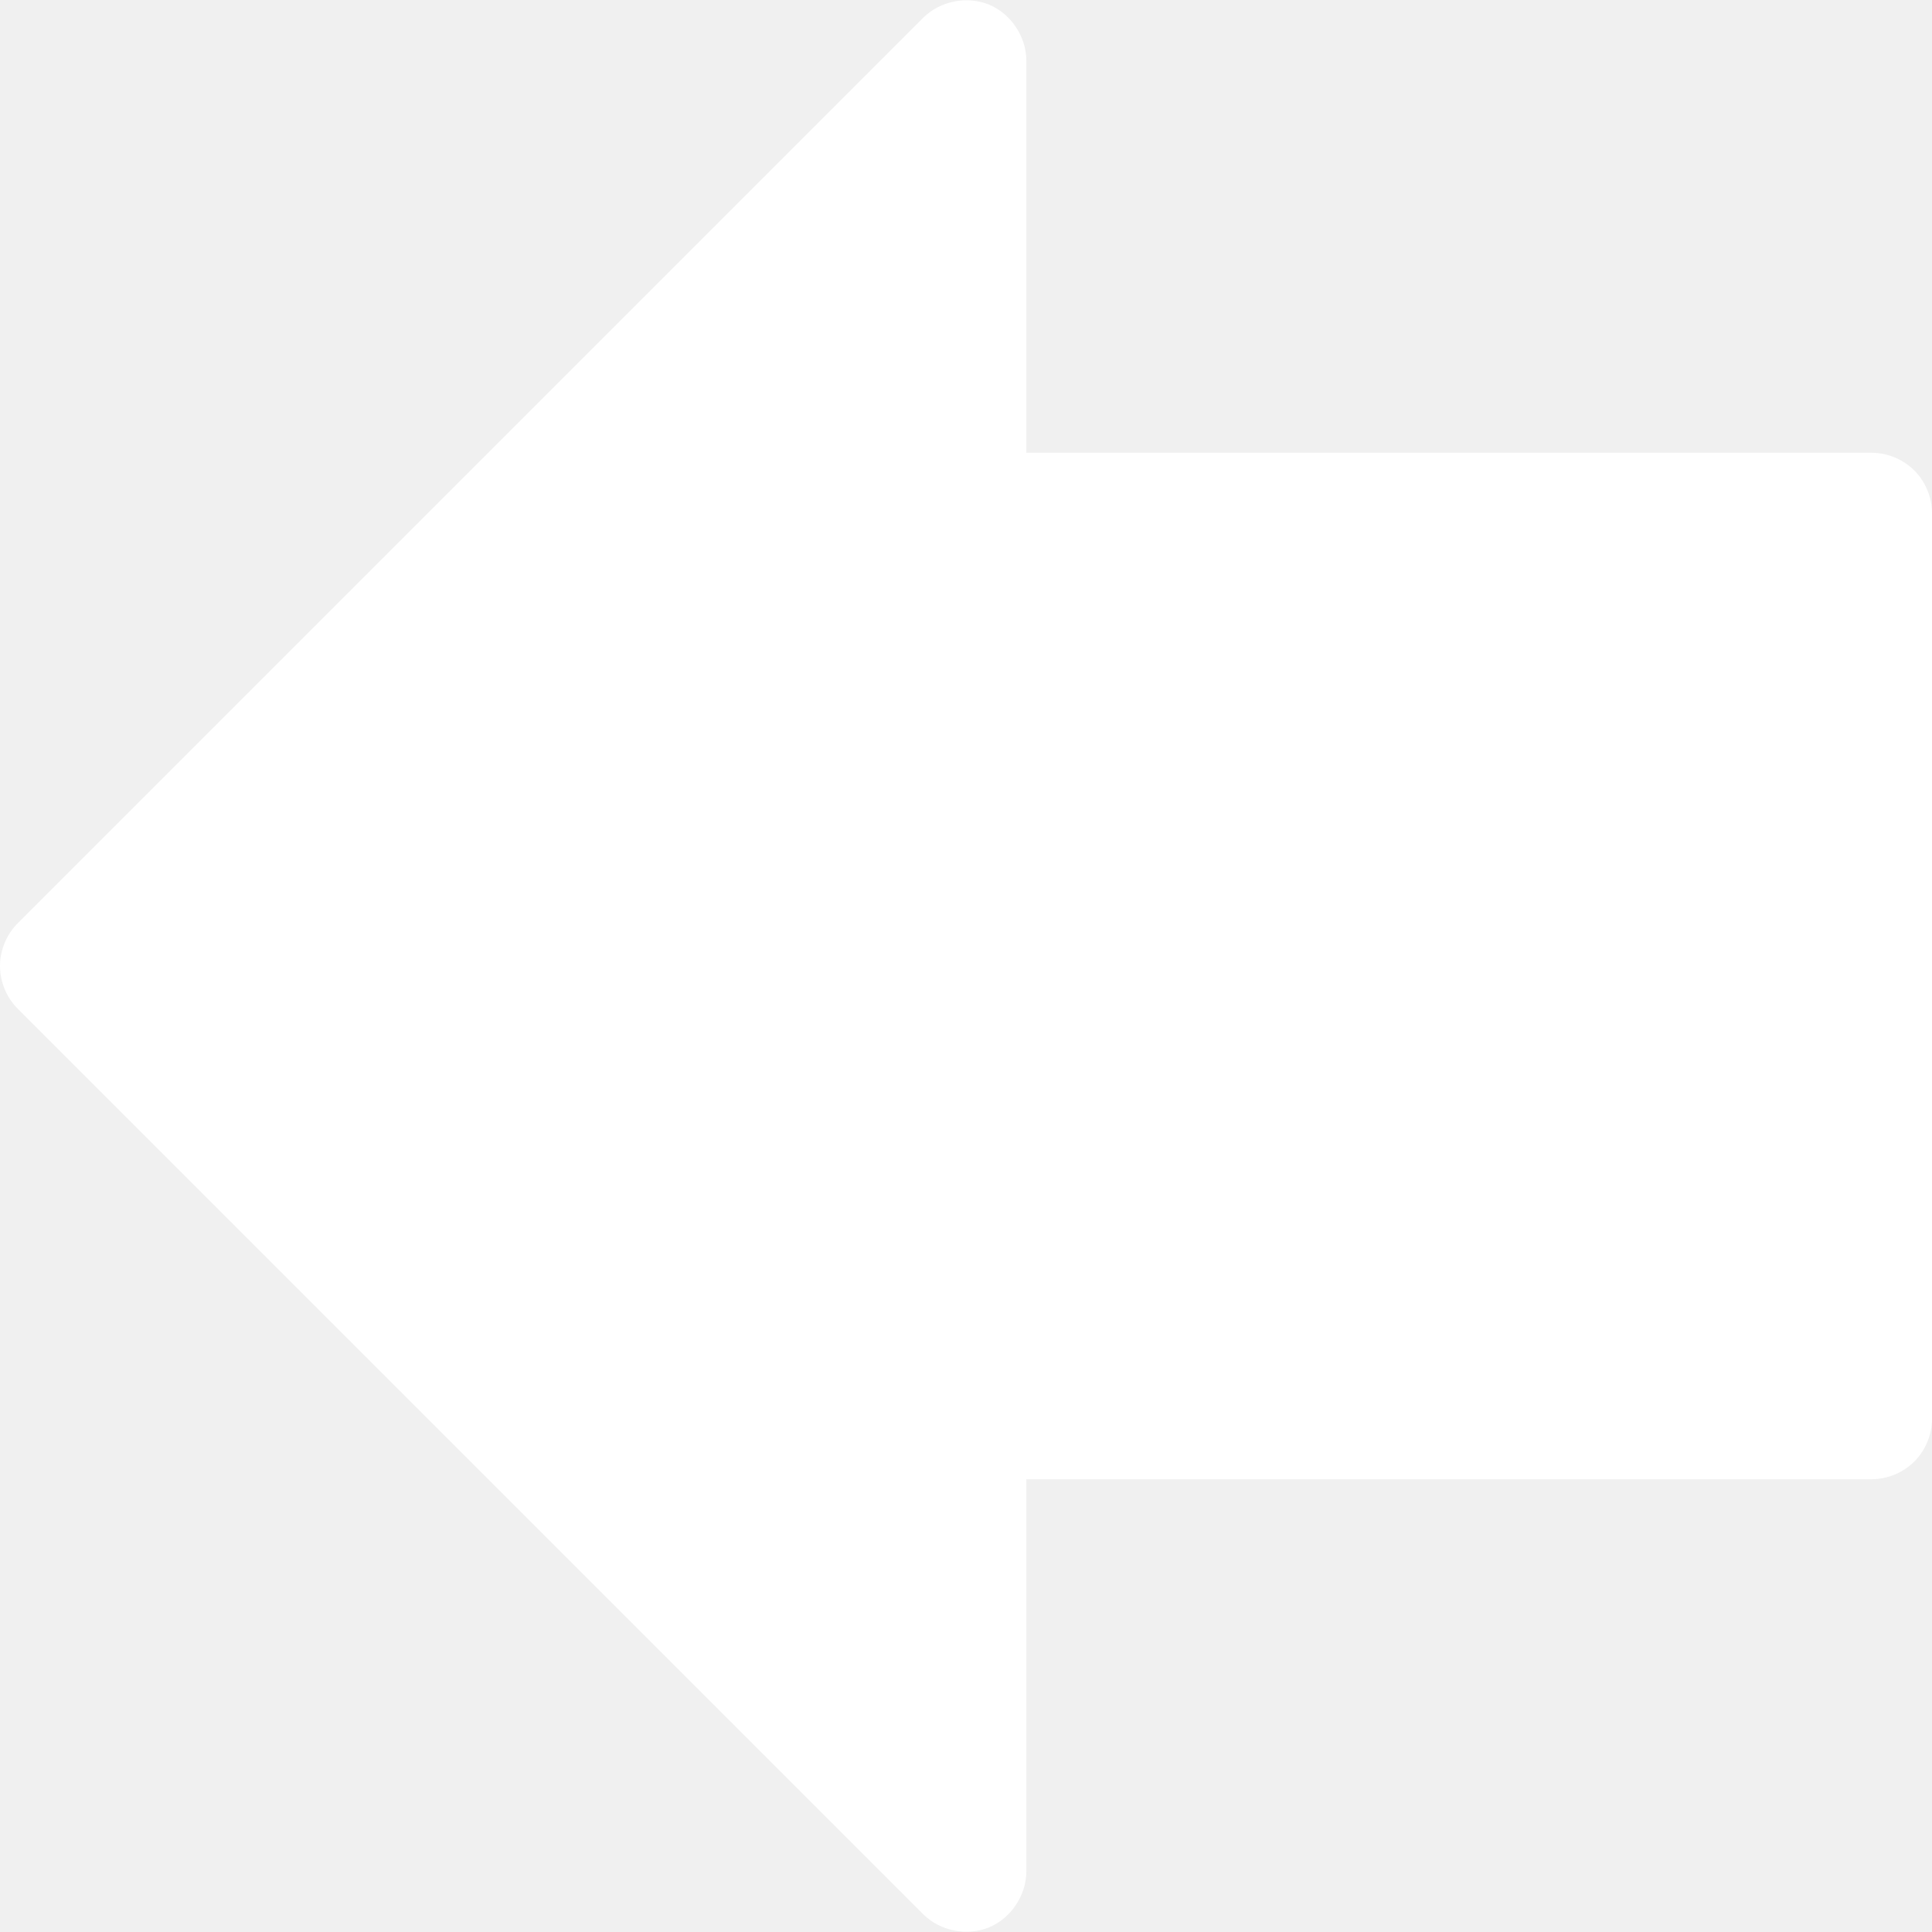
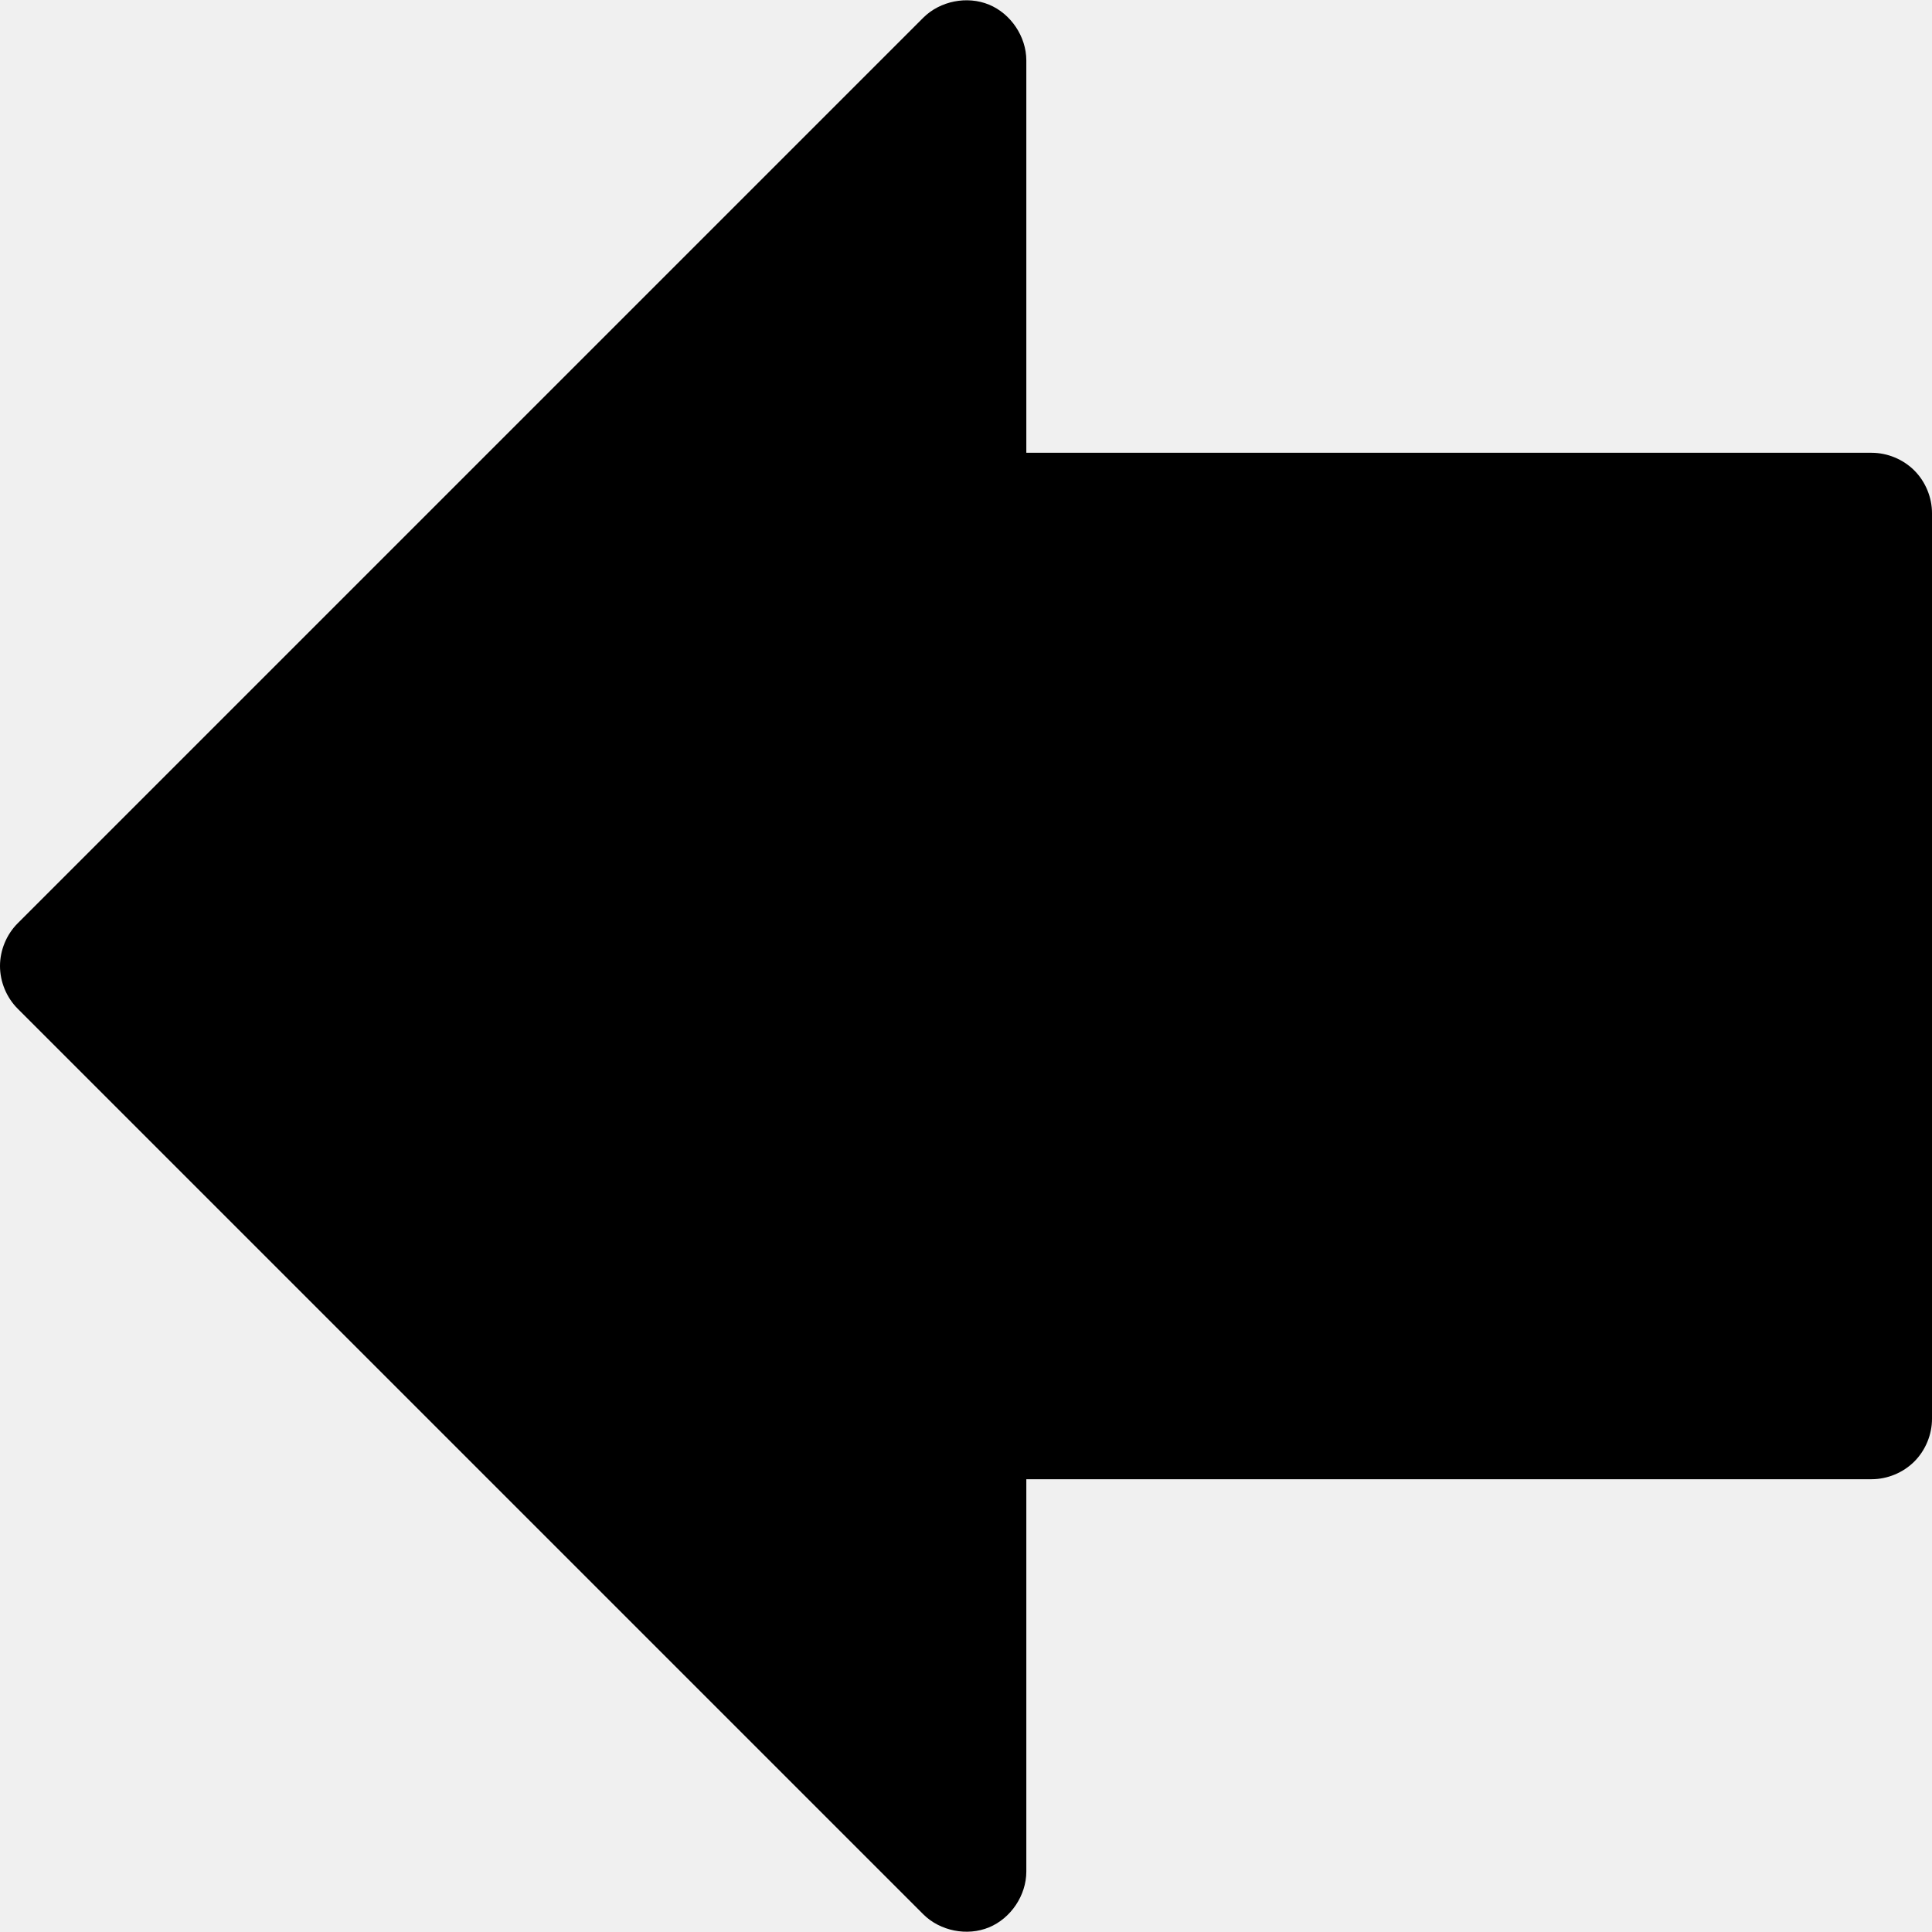
- <svg xmlns="http://www.w3.org/2000/svg" version="1.1" id="Capa_1" x="0px" y="0px" viewBox="0 0 319.982 319.982" style="enable-background:new 0 0 319.982 319.982;" xml:space="preserve">
+ <svg xmlns="http://www.w3.org/2000/svg" version="1.1" x="0px" y="0px" viewBox="0 0 319.982 319.982" style="enable-background:new 0 0 319.982 319.982;" xml:space="preserve">
  <g>
-     <path style="fill:#ffffff;" d="M319.982,84.991c0-2.618-1.078-5.22-2.929-7.071c-1.851-1.851-4.453-2.929-7.071-2.929h-140v-65   c-0.008-3.922-2.552-7.721-6.176-9.221c-3.624-1.5-8.109-0.61-10.886,2.159l-150,150C1.074,154.78,0,157.378,0,159.991   s1.074,5.212,2.92,7.062l150,150c2.777,2.769,7.263,3.659,10.886,2.159c3.624-1.5,6.168-5.299,6.176-9.221v-65h140   c2.618,0,5.22-1.078,7.071-2.929c1.851-1.851,2.929-4.453,2.929-7.071V84.991z" />
+     <path style="fill:#000000;" d="M319.982,84.991c0-2.618-1.078-5.22-2.929-7.071c-1.851-1.851-4.453-2.929-7.071-2.929h-140v-65   c-0.008-3.922-2.552-7.721-6.176-9.221c-3.624-1.5-8.109-0.61-10.886,2.159l-150,150C1.074,154.78,0,157.378,0,159.991   s1.074,5.212,2.92,7.062l150,150c2.777,2.769,7.263,3.659,10.886,2.159c3.624-1.5,6.168-5.299,6.176-9.221v-65h140   c2.618,0,5.22-1.078,7.071-2.929c1.851-1.851,2.929-4.453,2.929-7.071V84.991z" />
  </g>
</svg>
